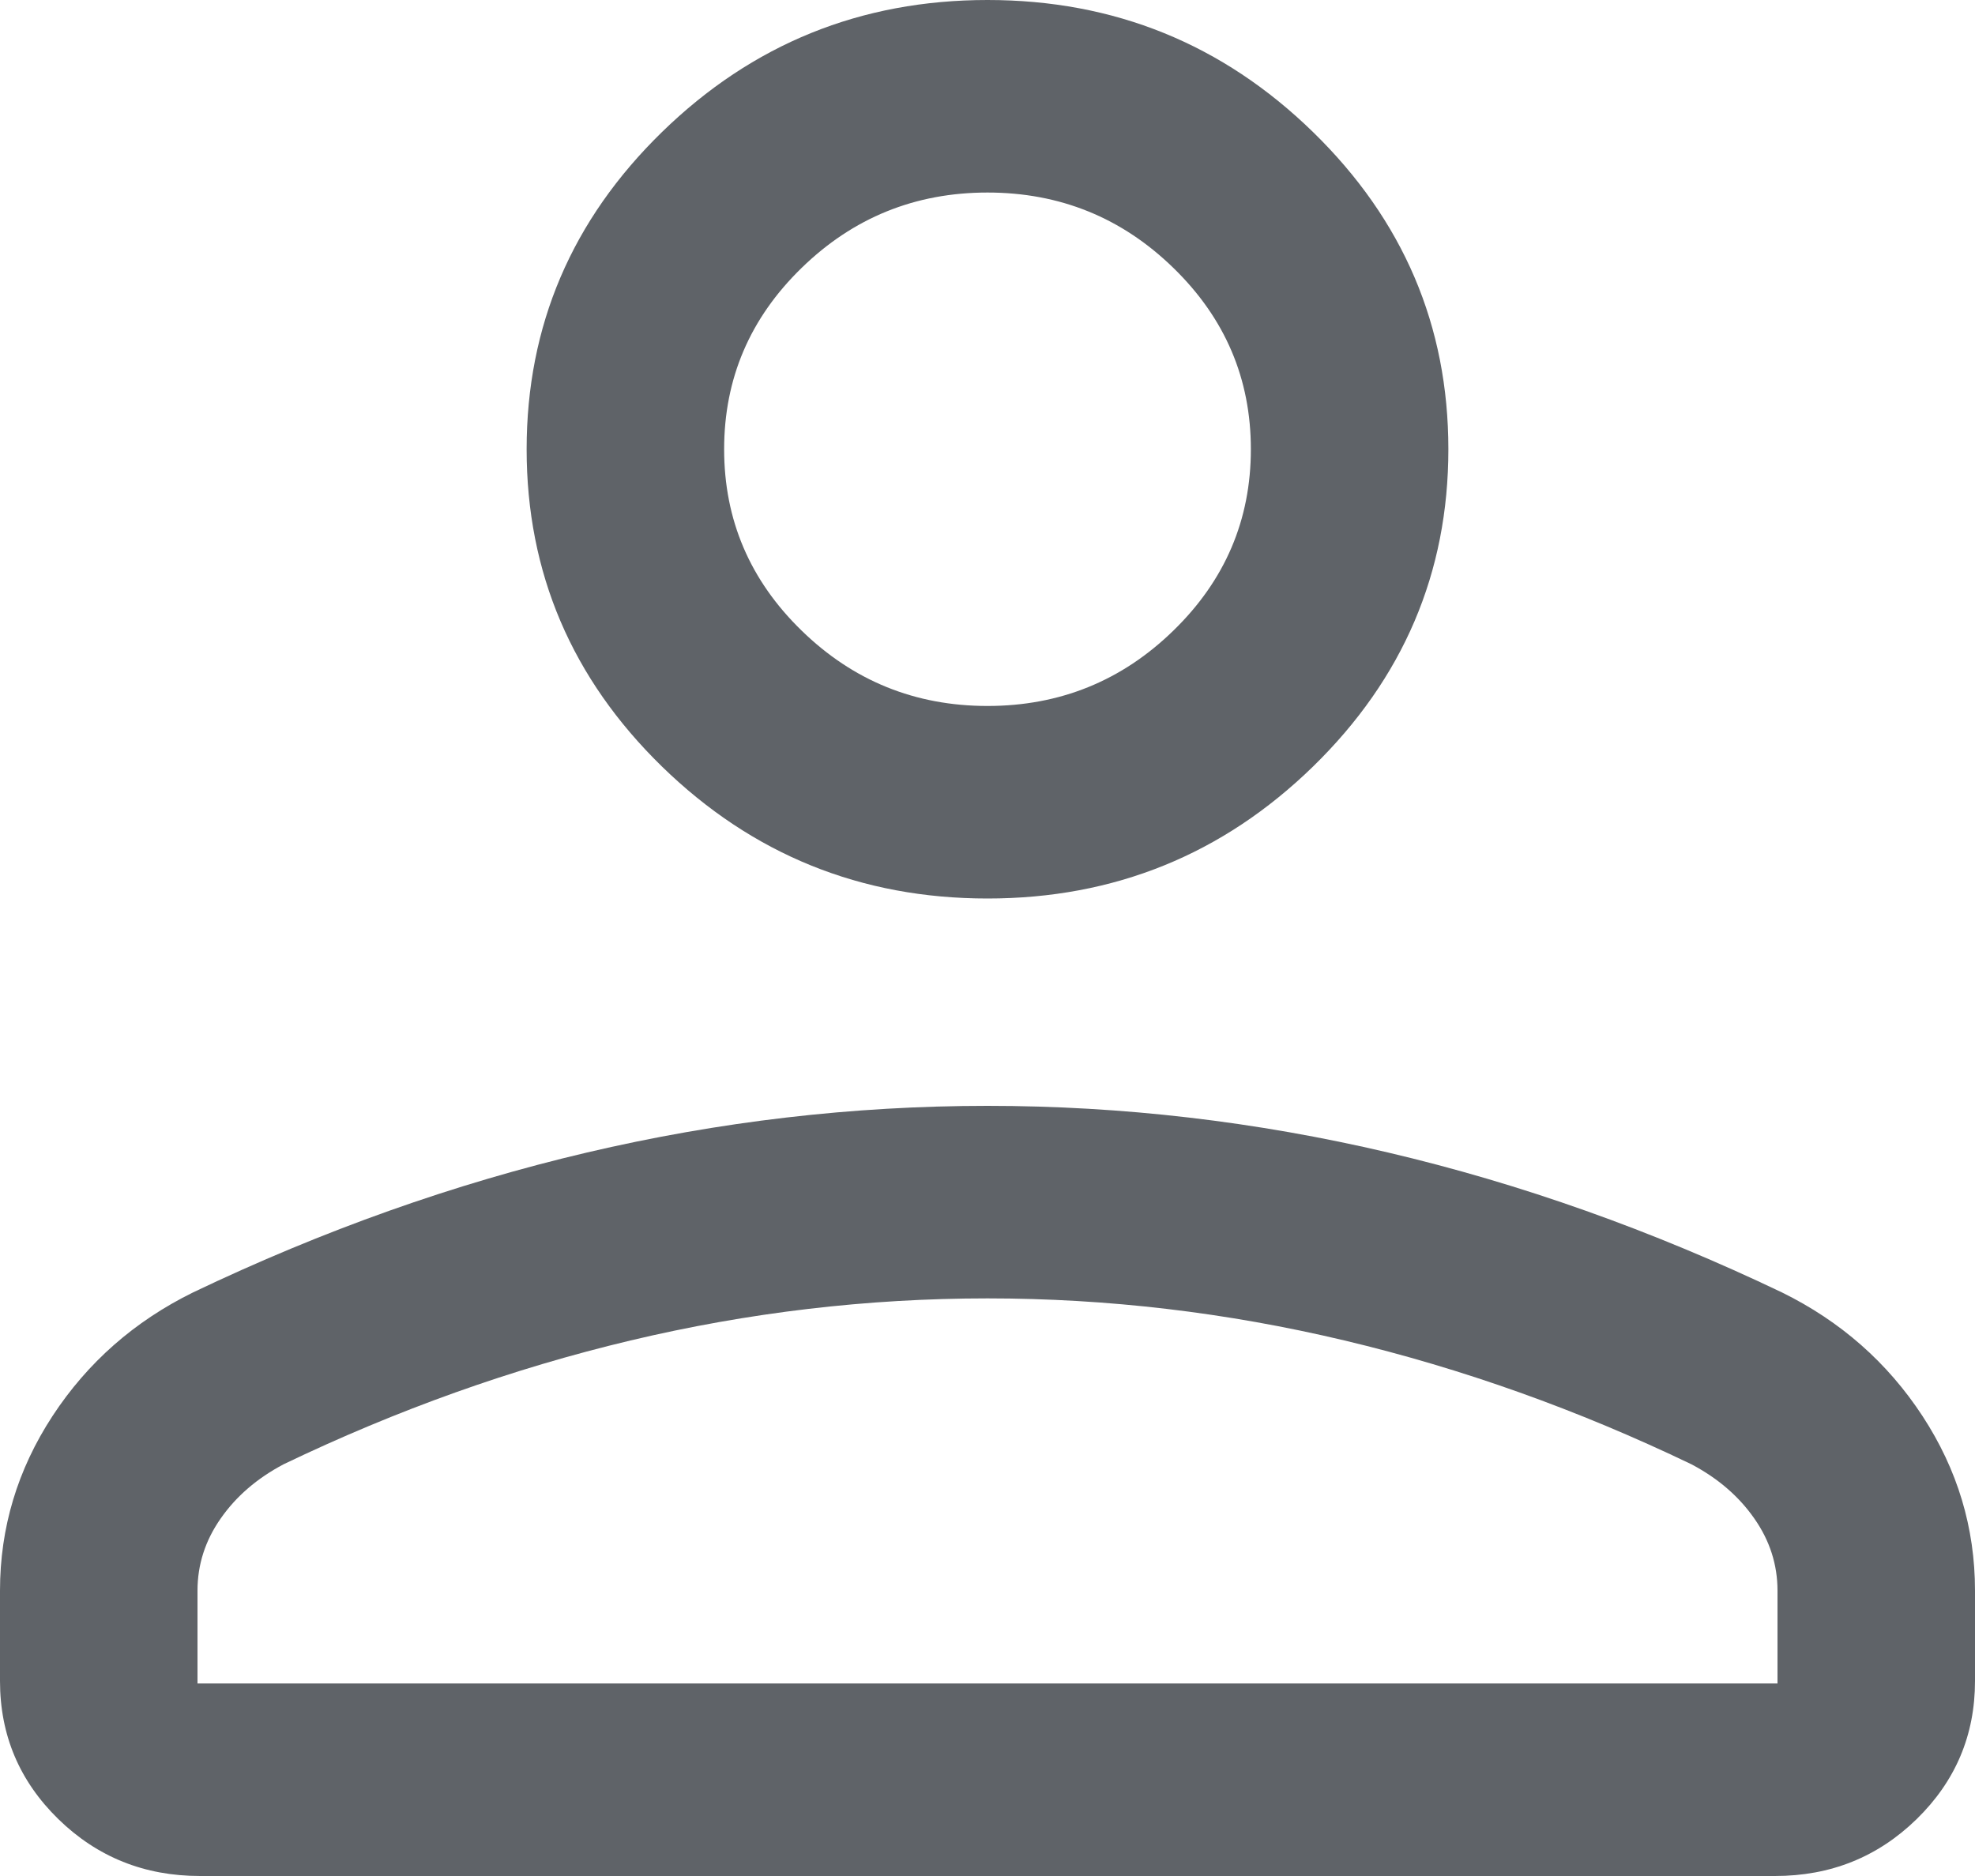
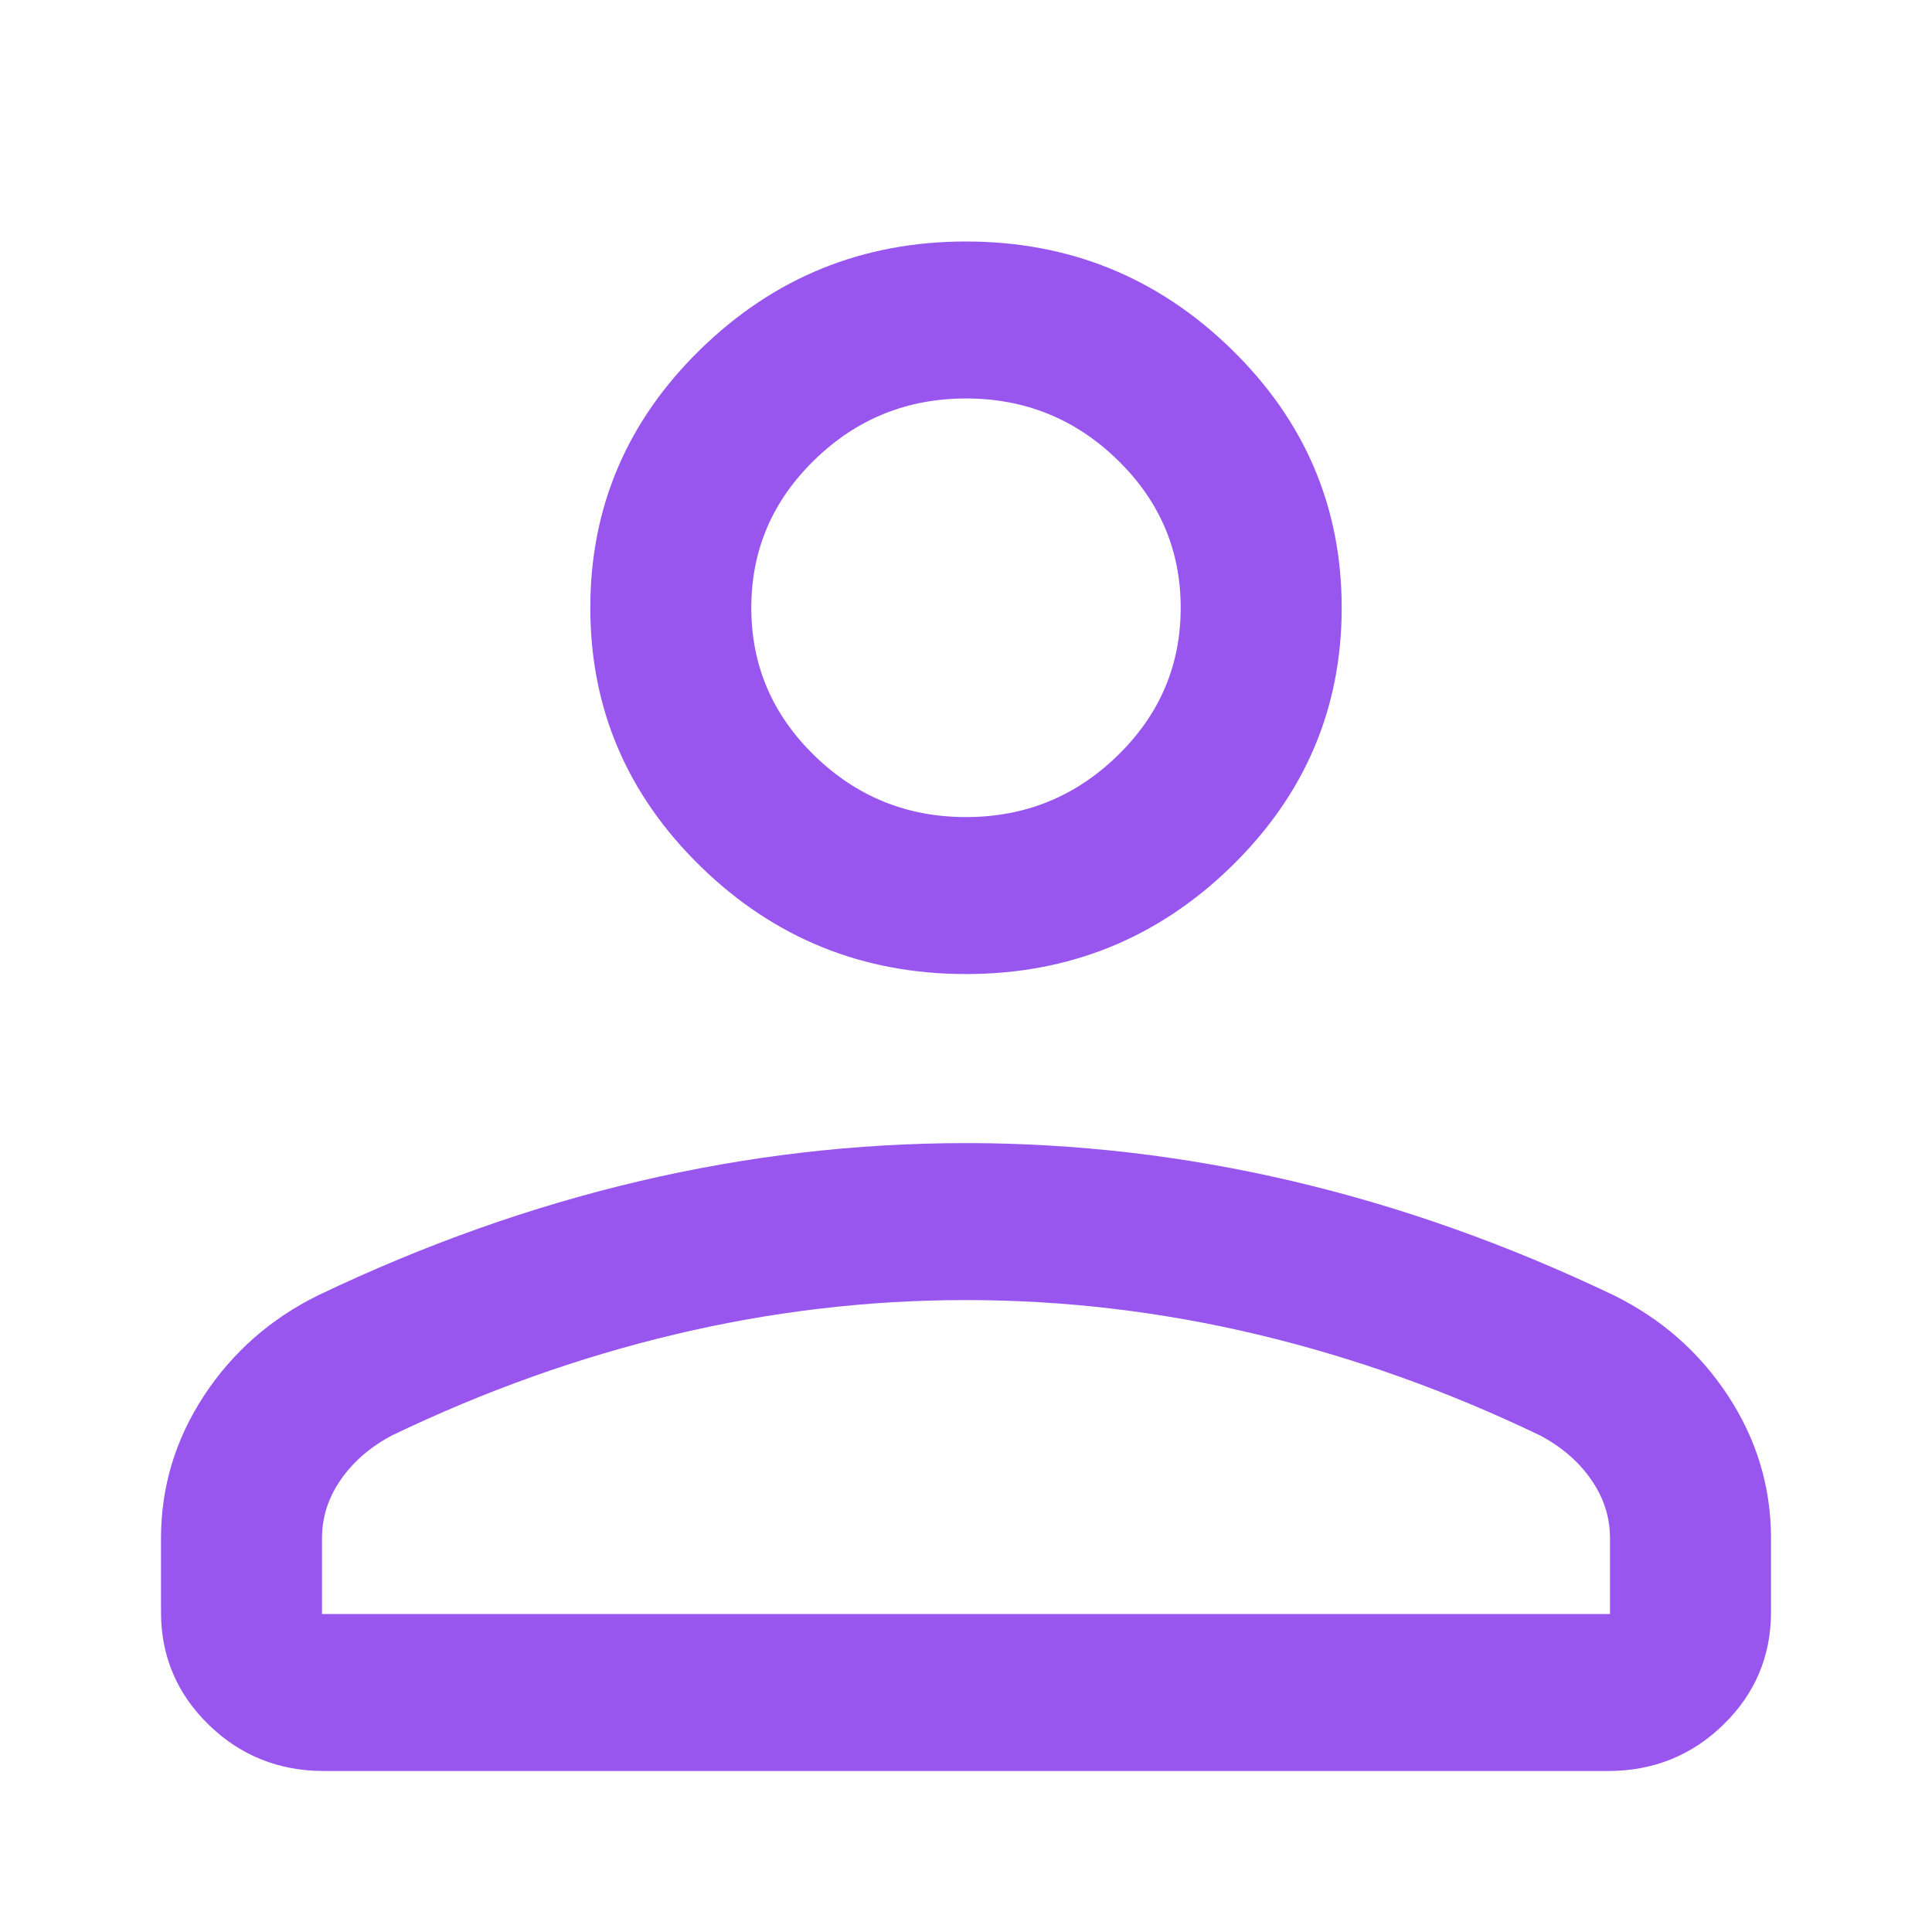
- <svg xmlns="http://www.w3.org/2000/svg" width="20" height="19" viewBox="0 0 20 19" fill="none">
-   <path d="M10 9.1C8.717 9.1 7.618 8.654 6.704 7.764C5.79 6.872 5.333 5.801 5.333 4.55C5.333 3.299 5.79 2.228 6.704 1.337C7.618 0.446 8.717 0 10 0C11.283 0 12.382 0.446 13.296 1.337C14.21 2.228 14.667 3.299 14.667 4.55C14.667 5.801 14.21 6.872 13.296 7.764C12.382 8.654 11.283 9.1 10 9.1ZM0 17.025V16.11C0 15.473 0.177 14.884 0.532 14.341C0.887 13.799 1.361 13.382 1.954 13.09C3.272 12.46 4.601 11.988 5.942 11.673C7.283 11.358 8.636 11.2 10 11.2C11.364 11.2 12.717 11.358 14.058 11.673C15.399 11.988 16.728 12.46 18.046 13.09C18.639 13.382 19.113 13.799 19.468 14.341C19.823 14.884 20 15.473 20 16.11V17.025C20 17.573 19.803 18.039 19.409 18.424C19.015 18.808 18.537 19 17.974 19H2.026C1.463 19 0.985 18.808 0.591 18.424C0.197 18.039 0 17.573 0 17.025ZM2 17.05H18V16.11C18 15.847 17.922 15.603 17.765 15.379C17.609 15.155 17.397 14.972 17.128 14.83C15.979 14.278 14.808 13.86 13.614 13.576C12.42 13.292 11.216 13.15 10 13.15C8.784 13.15 7.58 13.292 6.386 13.576C5.192 13.86 4.021 14.278 2.872 14.83C2.603 14.972 2.391 15.155 2.235 15.379C2.078 15.603 2 15.847 2 16.11V17.05ZM10 7.15C10.733 7.15 11.361 6.895 11.883 6.386C12.406 5.877 12.667 5.265 12.667 4.55C12.667 3.835 12.406 3.223 11.883 2.714C11.361 2.205 10.733 1.95 10 1.95C9.267 1.95 8.639 2.205 8.117 2.714C7.594 3.223 7.333 3.835 7.333 4.55C7.333 5.265 7.594 5.877 8.117 6.386C8.639 6.895 9.267 7.15 10 7.15Z" fill="#5F6368" />
+ <svg xmlns="http://www.w3.org/2000/svg" width="24" height="24" viewBox="0 0 24 24" fill="none">
+   <path d="M12 12.1C10.717 12.1 9.618 11.655 8.704 10.764C7.79 9.872 7.333 8.801 7.333 7.55C7.333 6.299 7.79 5.228 8.704 4.337C9.618 3.446 10.717 3 12 3C13.283 3 14.382 3.446 15.296 4.337C16.21 5.228 16.667 6.299 16.667 7.55C16.667 8.801 16.21 9.872 15.296 10.764C14.382 11.655 13.283 12.1 12 12.1ZM2 20.025V19.11C2 18.473 2.177 17.884 2.532 17.341C2.887 16.799 3.361 16.382 3.954 16.09C5.272 15.46 6.601 14.988 7.942 14.673C9.283 14.358 10.636 14.2 12 14.2C13.364 14.2 14.717 14.358 16.058 14.673C17.399 14.988 18.728 15.46 20.046 16.09C20.639 16.382 21.113 16.799 21.468 17.341C21.823 17.884 22 18.473 22 19.11V20.025C22 20.573 21.803 21.039 21.409 21.424C21.015 21.808 20.537 22 19.974 22H4.026C3.463 22 2.985 21.808 2.591 21.424C2.197 21.039 2 20.573 2 20.025ZM4 20.05H20V19.11C20 18.847 19.922 18.603 19.765 18.379C19.609 18.154 19.397 17.972 19.128 17.83C17.979 17.278 16.808 16.86 15.614 16.576C14.42 16.292 13.216 16.15 12 16.15C10.784 16.15 9.58 16.292 8.386 16.576C7.192 16.86 6.021 17.278 4.872 17.83C4.603 17.972 4.391 18.154 4.235 18.379C4.078 18.603 4 18.847 4 19.11V20.05ZM12 10.15C12.733 10.15 13.361 9.895 13.883 9.386C14.406 8.877 14.667 8.265 14.667 7.55C14.667 6.835 14.406 6.223 13.883 5.714C13.361 5.205 12.733 4.95 12 4.95C11.267 4.95 10.639 5.205 10.117 5.714C9.594 6.223 9.333 6.835 9.333 7.55C9.333 8.265 9.594 8.877 10.117 9.386C10.639 9.895 11.267 10.15 12 10.15Z" fill="#9856EF" />
</svg>
